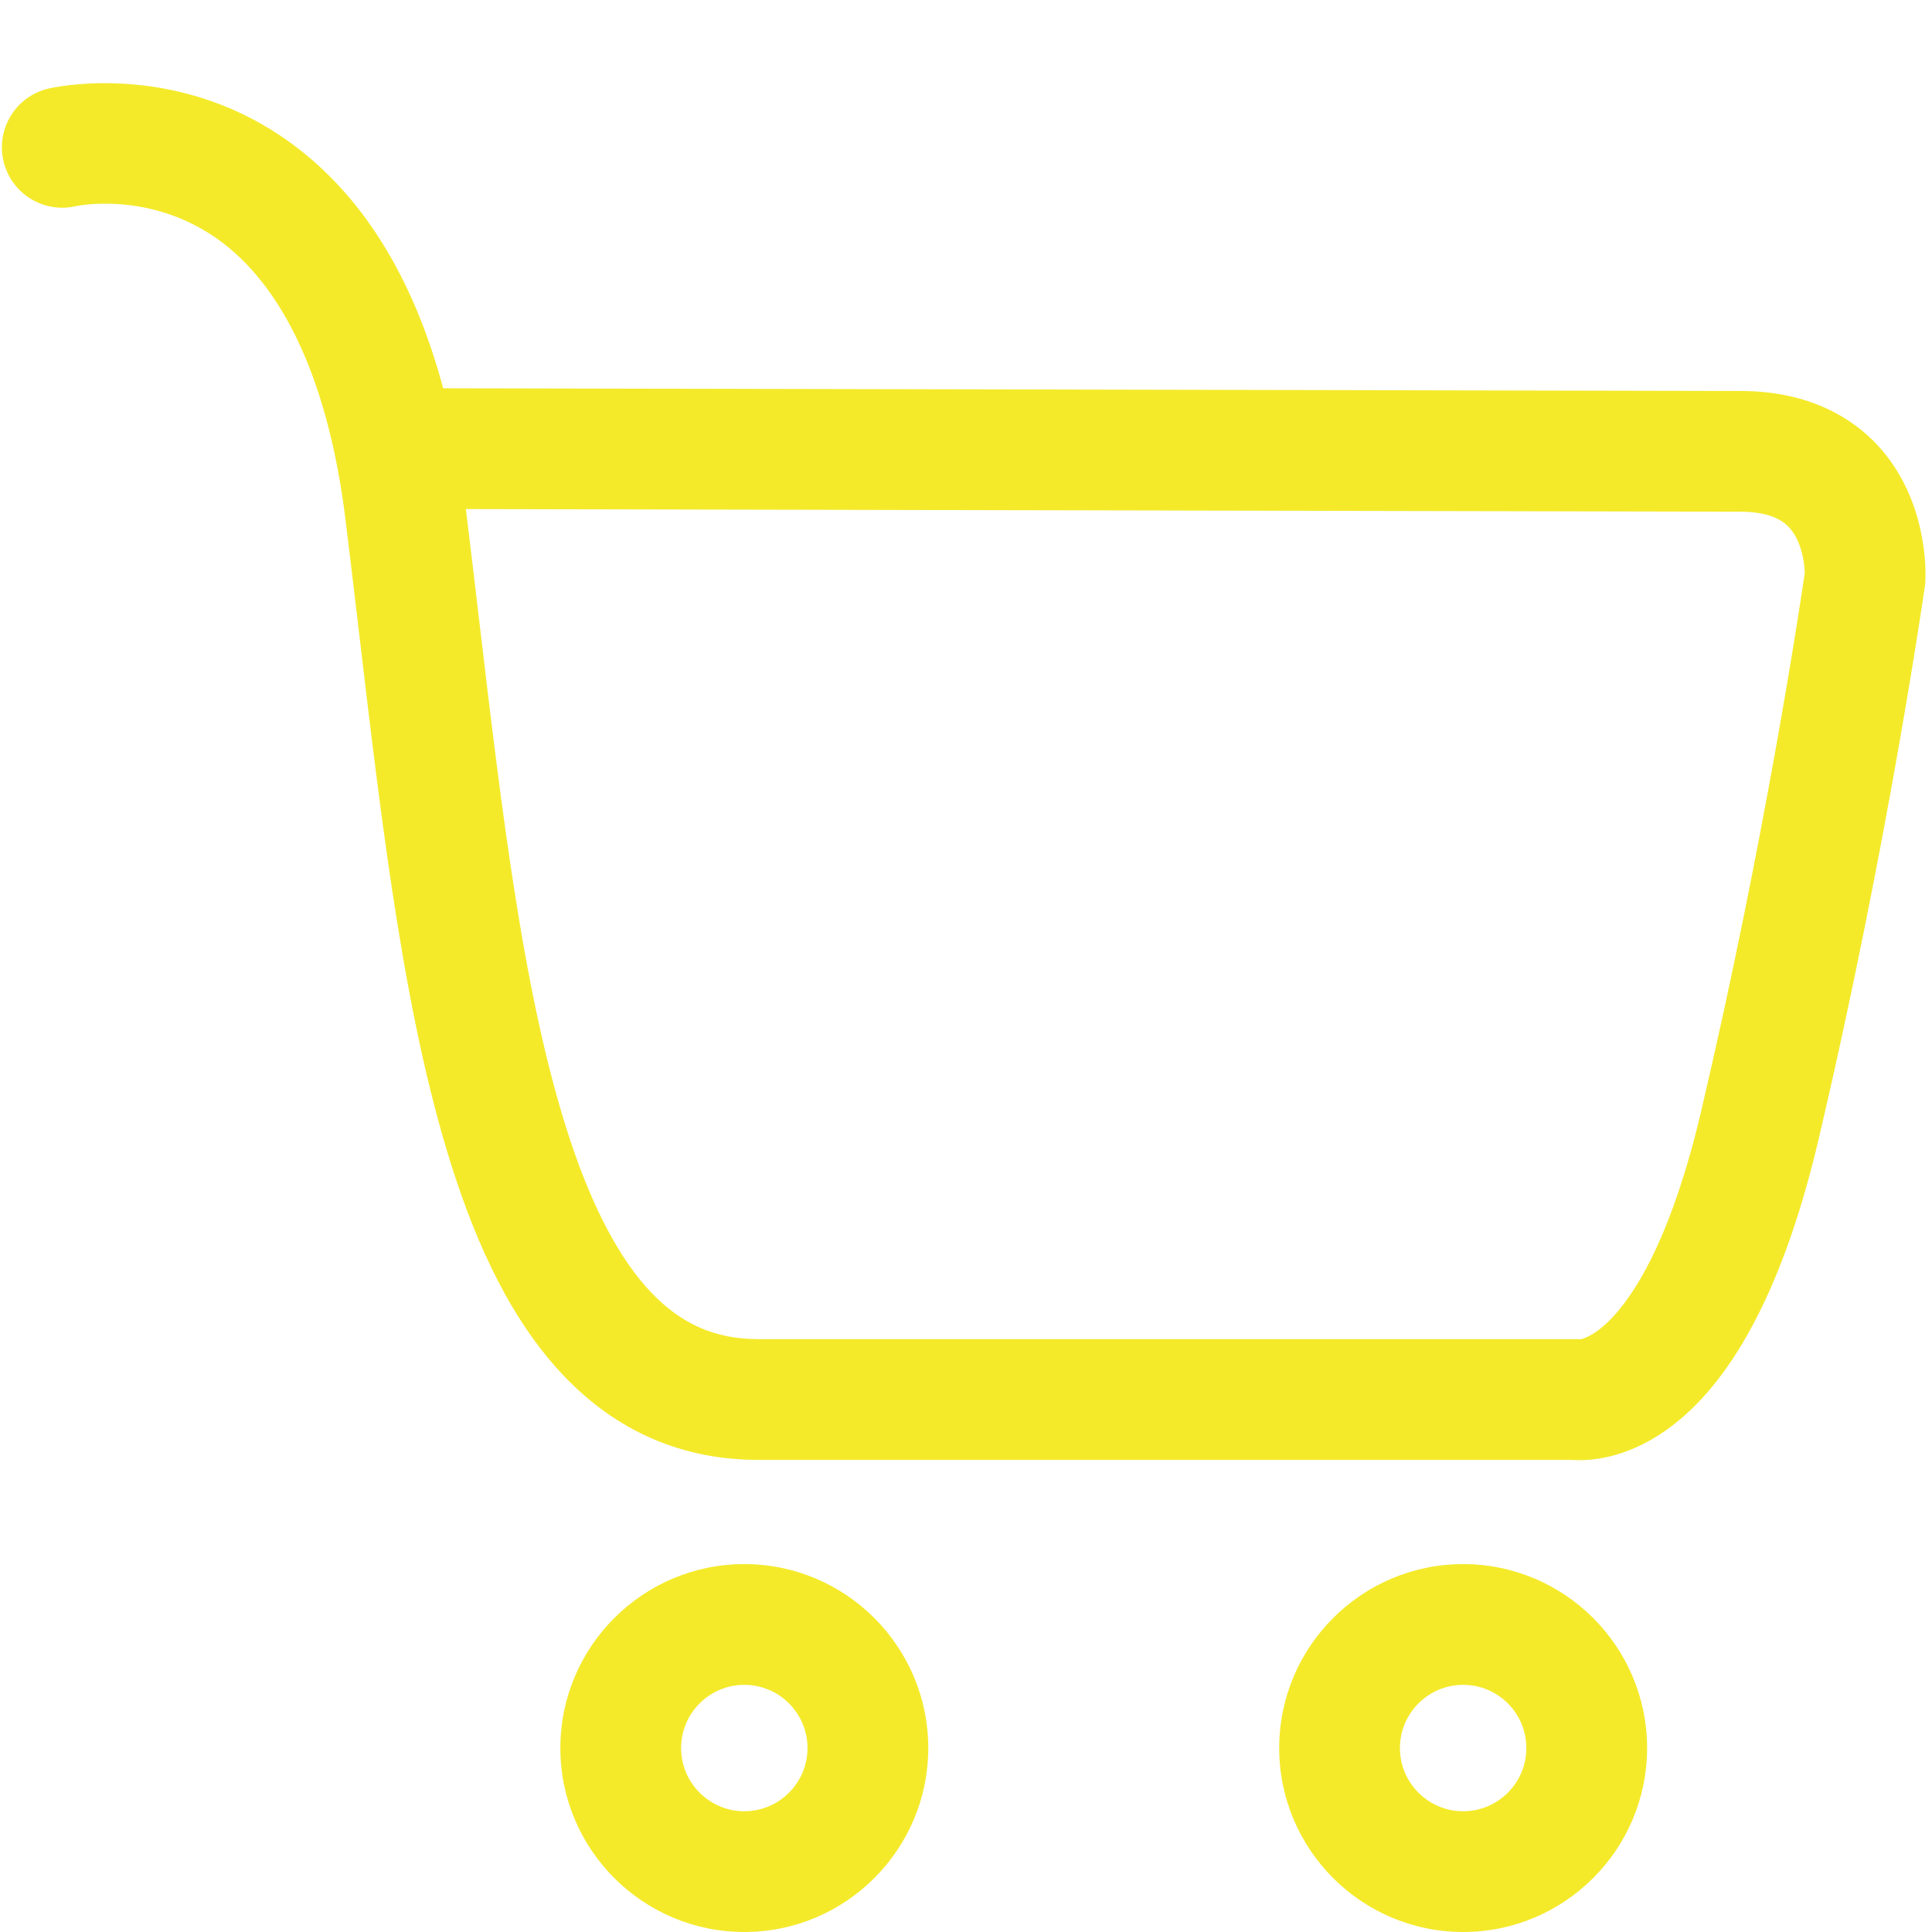
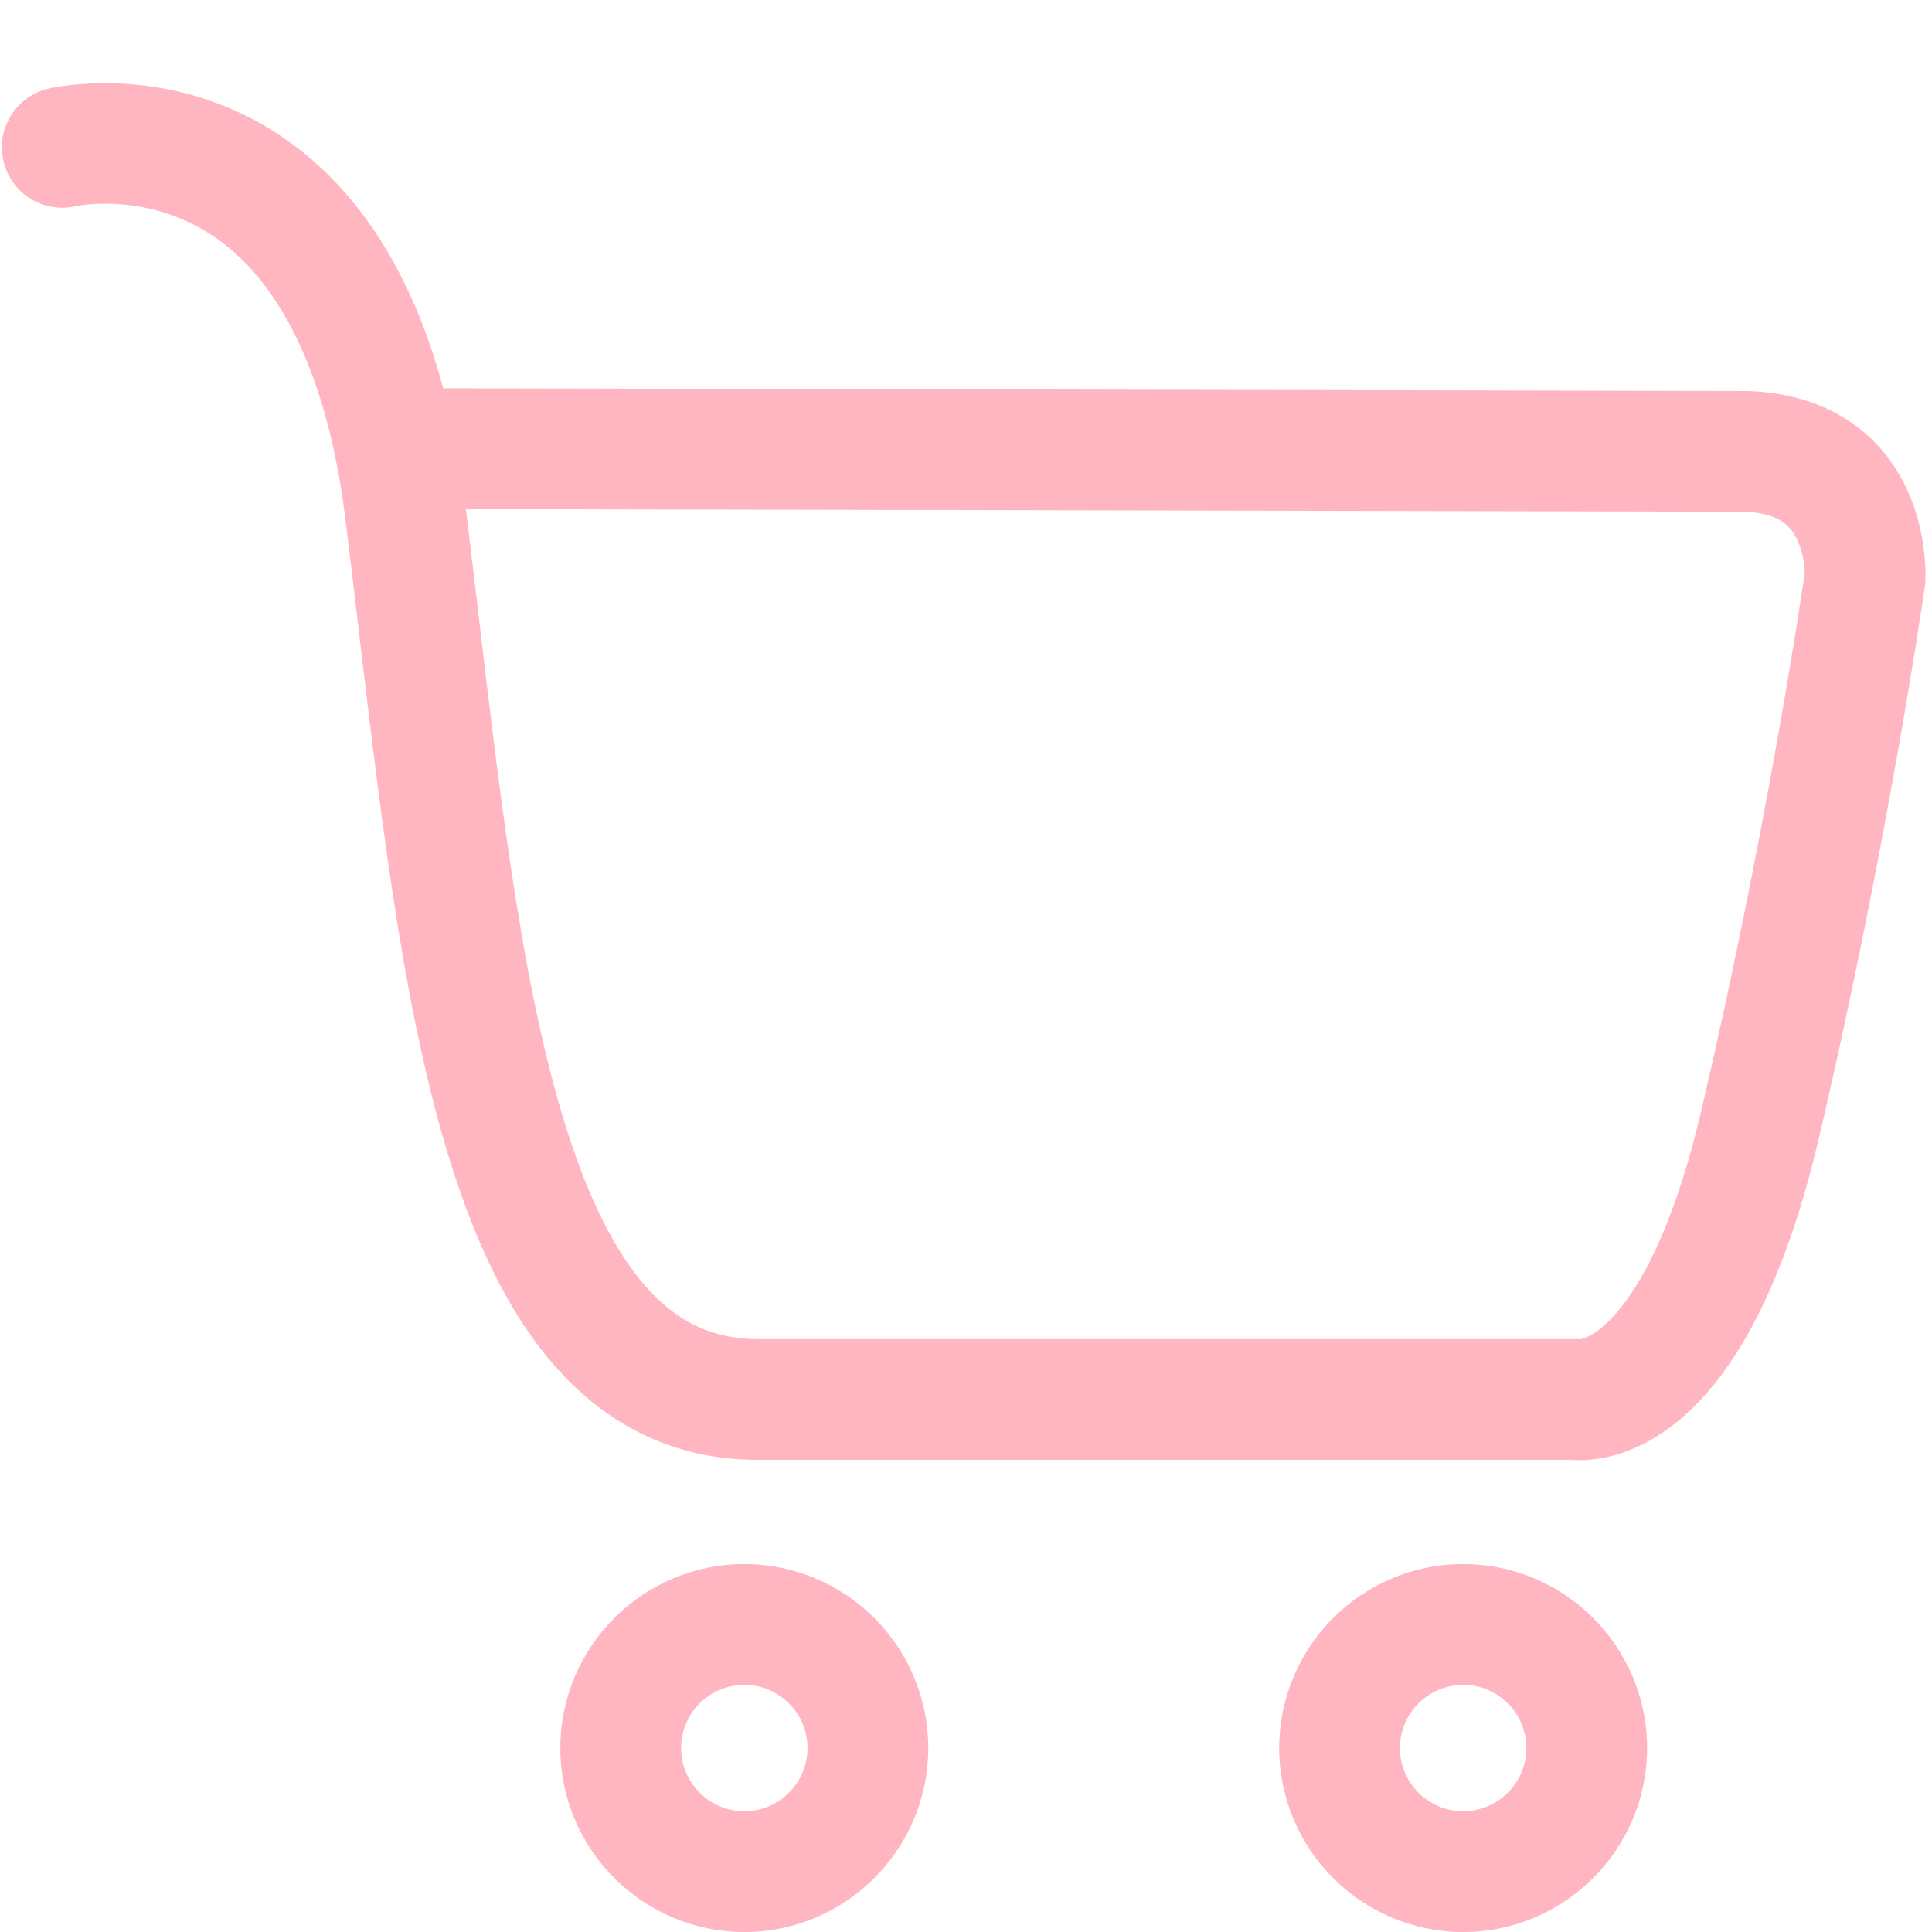
- <svg xmlns="http://www.w3.org/2000/svg" t="1598523336435" class="icon" viewBox="0 0 1024 1024" version="1.1" p-id="4689" width="200" height="200">
+ <svg xmlns="http://www.w3.org/2000/svg" t="1601004771393" class="icon" viewBox="0 0 1024 1024" version="1.1" p-id="4849" width="200" height="200">
  <defs>
    <style type="text/css" />
  </defs>
-   <path d="M394.5 1024c-53.762 0-97.5-43.738-97.5-97.5s43.738-97.5 97.5-97.5 97.5 43.738 97.5 97.5S448.262 1024 394.5 1024zM394.5 893c-18.472 0-33.5 15.028-33.5 33.5s15.028 33.5 33.5 33.5 33.5-15.028 33.5-33.5S412.972 893 394.5 893z" p-id="4690" fill="#f4ea2a" />
-   <path d="M775.5 1024c-53.762 0-97.5-43.738-97.5-97.5s43.738-97.5 97.5-97.5 97.5 43.738 97.5 97.5S829.262 1024 775.5 1024zM775.5 893c-18.472 0-33.5 15.028-33.5 33.5s15.028 33.5 33.5 33.5 33.5-15.028 33.5-33.5S793.972 893 775.5 893z" p-id="4691" fill="#f4ea2a" />
-   <path d="M837.138 773.917c-1.527 0-2.89-0.059-4.068-0.145L401.904 773.772c-40.291 0-75.033-15.057-103.262-44.753-23.21-24.416-41.882-58.526-57.082-104.278-26.507-79.791-38.625-182.417-51.453-291.069-2.264-19.172-4.604-38.998-7.001-58.409-8.959-72.566-32.673-124.128-68.579-149.111-35.95-25.013-73.792-17.002-74.165-16.916-17.2 4.067-34.438-6.579-38.504-23.778C-2.208 68.26 8.438 51.021 25.637 46.955c2.655-0.627 65.711-14.897 125.444 26.663 39.553 27.52 67.621 71.847 83.81 132.179 0.234-0.005 0.461-0.01 0.7-0.006l686.876 1.434c37.604 0 60.011 15.34 72.175 28.208 27.451 29.042 26.08 68.284 25.833 72.663l-0.076 1.353-0.19 1.341c-0.19 1.346-19.52 136.427-56.264 292.828-16.892 71.897-41.622 121.935-73.504 148.723C868.513 770.763 848.359 773.917 837.138 773.917zM246.919 269.814c2.313 18.807 4.566 37.882 6.747 56.354 12.435 105.319 24.181 204.797 48.631 278.396 12 36.119 26.376 63.156 42.731 80.362 16.115 16.951 34.188 24.847 56.876 24.847l435.573 0 0.354 0.065c2.134-0.473 9.003-2.747 18.39-13.347 12.518-14.137 30.56-44.264 45.42-107.513 33.716-143.514 52.447-268.352 54.921-285.247-0.093-5.349-1.705-17.408-8.621-24.535-5.135-5.291-13.728-7.973-25.541-7.973L246.919 269.814z" p-id="4692" fill="#f4ea2a" />
+   <path d="M394.5 1024c-53.762 0-97.5-43.738-97.5-97.5s43.738-97.5 97.5-97.5 97.5 43.738 97.5 97.5S448.262 1024 394.5 1024zM394.5 893c-18.472 0-33.5 15.028-33.5 33.5s15.028 33.5 33.5 33.5 33.5-15.028 33.5-33.5S412.972 893 394.5 893z" p-id="4850" fill="#FFB6C1" />
+   <path d="M775.5 1024c-53.762 0-97.5-43.738-97.5-97.5s43.738-97.5 97.5-97.5 97.5 43.738 97.5 97.5S829.262 1024 775.5 1024zM775.5 893c-18.472 0-33.5 15.028-33.5 33.5s15.028 33.5 33.5 33.5 33.5-15.028 33.5-33.5S793.972 893 775.5 893z" p-id="4851" fill="#FFB6C1" />
+   <path d="M837.138 773.917c-1.527 0-2.89-0.059-4.068-0.145L401.904 773.772c-40.291 0-75.033-15.057-103.262-44.753-23.21-24.416-41.882-58.526-57.082-104.278-26.507-79.791-38.625-182.417-51.453-291.069-2.264-19.172-4.604-38.998-7.001-58.409-8.959-72.566-32.673-124.128-68.579-149.111-35.95-25.013-73.792-17.002-74.165-16.916-17.2 4.067-34.438-6.579-38.504-23.778C-2.208 68.26 8.438 51.021 25.637 46.955c2.655-0.627 65.711-14.897 125.444 26.663 39.553 27.52 67.621 71.847 83.81 132.179 0.234-0.005 0.461-0.01 0.7-0.006l686.876 1.434c37.604 0 60.011 15.34 72.175 28.208 27.451 29.042 26.08 68.284 25.833 72.663l-0.076 1.353-0.19 1.341c-0.19 1.346-19.52 136.427-56.264 292.828-16.892 71.897-41.622 121.935-73.504 148.723C868.513 770.763 848.359 773.917 837.138 773.917zM246.919 269.814c2.313 18.807 4.566 37.882 6.747 56.354 12.435 105.319 24.181 204.797 48.631 278.396 12 36.119 26.376 63.156 42.731 80.362 16.115 16.951 34.188 24.847 56.876 24.847l435.573 0 0.354 0.065c2.134-0.473 9.003-2.747 18.39-13.347 12.518-14.137 30.56-44.264 45.42-107.513 33.716-143.514 52.447-268.352 54.921-285.247-0.093-5.349-1.705-17.408-8.621-24.535-5.135-5.291-13.728-7.973-25.541-7.973L246.919 269.814z" p-id="4852" fill="#FFB6C1" />
</svg>
